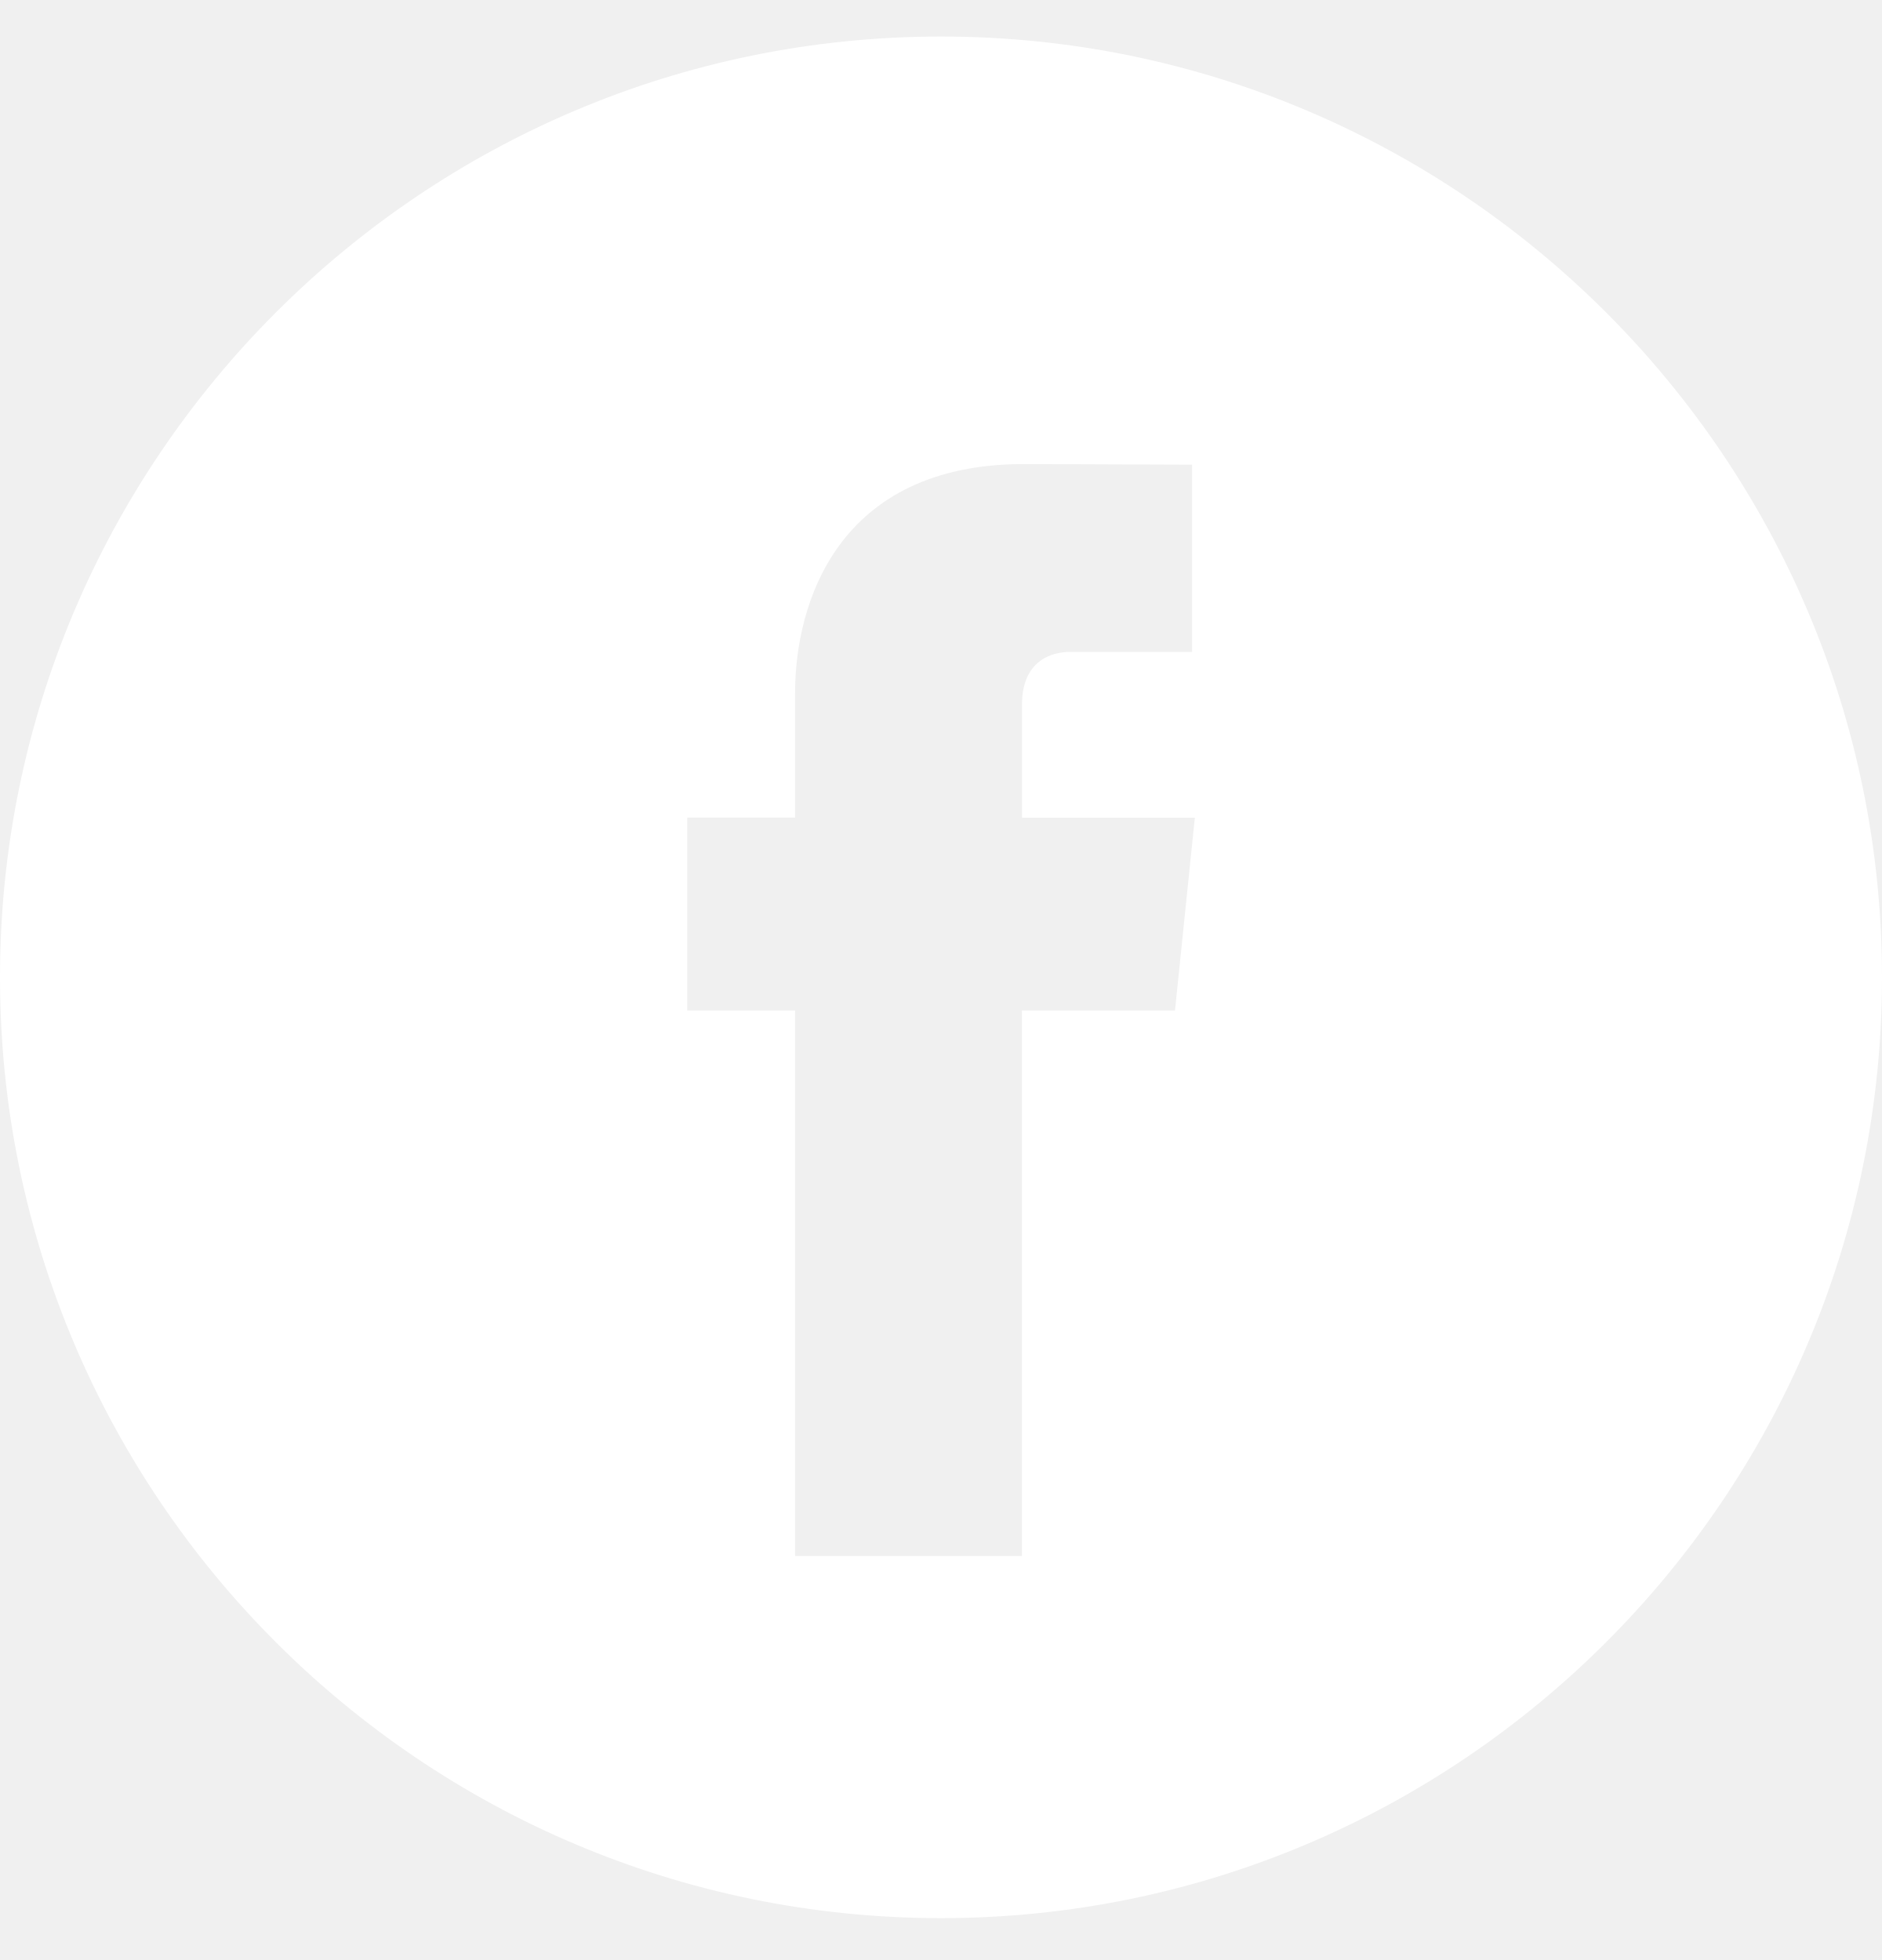
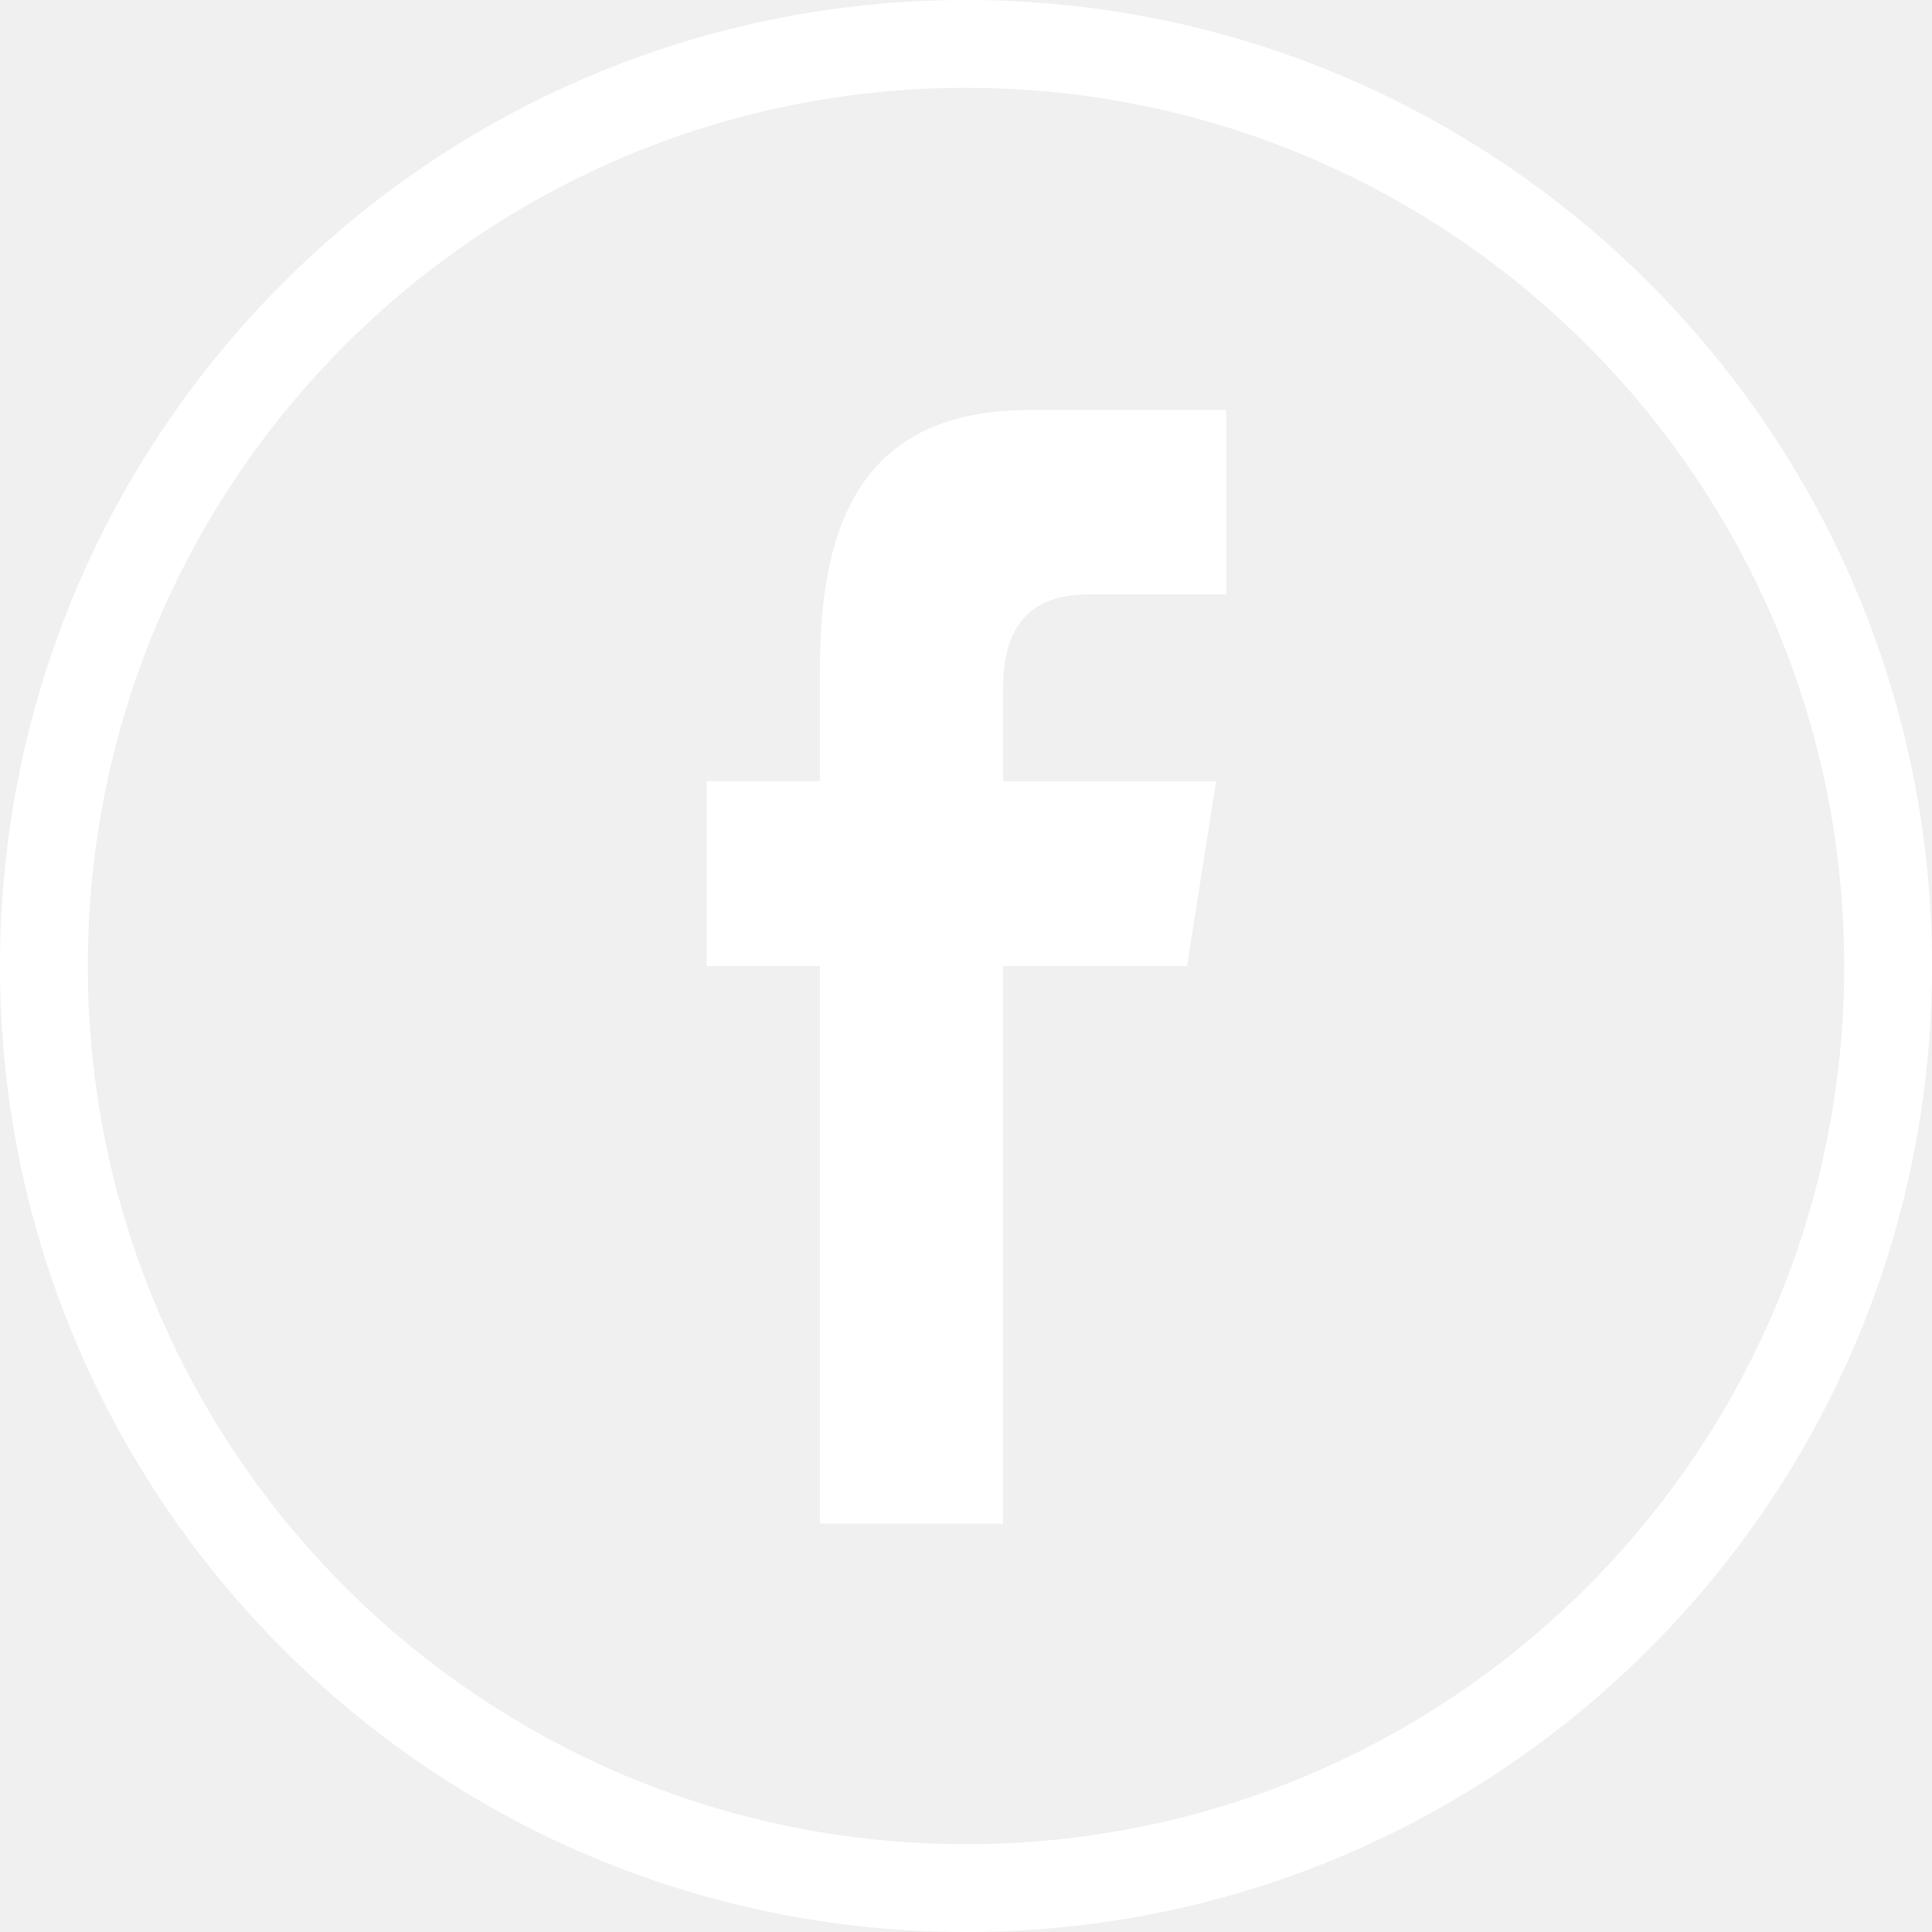
- <svg xmlns="http://www.w3.org/2000/svg" width="24" height="25" viewBox="0 0 24 25" fill="none">
-   <path d="M12 0.466C5.383 0.466 0 5.85 0 12.466C0 19.083 5.383 24.466 12 24.466C18.616 24.466 24 19.083 24 12.466C24 5.85 18.617 0.466 12 0.466ZM14.984 12.889H13.032C13.032 16.008 13.032 19.847 13.032 19.847H10.139C10.139 19.847 10.139 16.045 10.139 12.889H8.764V10.429H10.139V8.839C10.139 7.699 10.68 5.919 13.059 5.919L15.202 5.927V8.315C15.202 8.315 13.9 8.315 13.646 8.315C13.393 8.315 13.033 8.441 13.033 8.985V10.43H15.237L14.984 12.889Z" fill="white" />
+ <svg xmlns="http://www.w3.org/2000/svg" width="24" height="24" viewBox="0 0 24 24" fill="none">
+   <path d="M24 12C24 5.373 18.627 0 12 0C5.373 0 0 5.373 0 12C0 18.627 5.373 24 12 24C18.627 24 24 18.627 24 12ZM1.091 12C1.091 5.975 5.975 1.091 12 1.091C18.025 1.091 22.909 5.975 22.909 12C22.909 18.025 18.025 22.909 12 22.909C5.975 22.909 1.091 18.025 1.091 12Z" fill="white" />
+   <path d="M12.46 18.927V12H14.746L15.107 9.705H12.46V8.554C12.46 7.955 12.657 7.384 13.516 7.384H15.235V5.093H12.795C10.744 5.093 10.185 6.443 10.185 8.315V9.704H8.777V12H10.185V18.927H12.46Z" fill="white" />
</svg>
